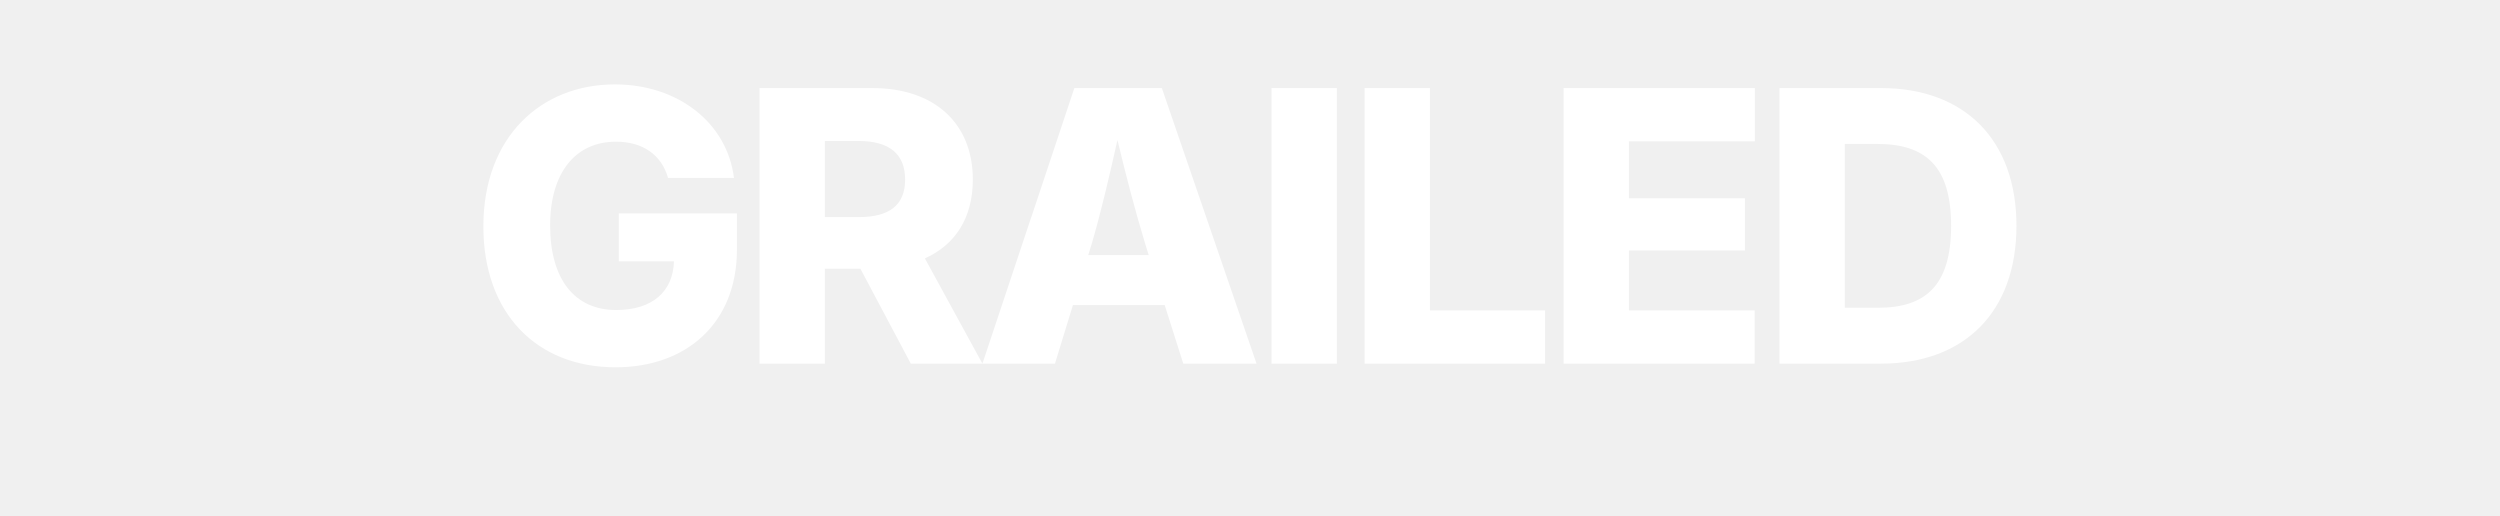
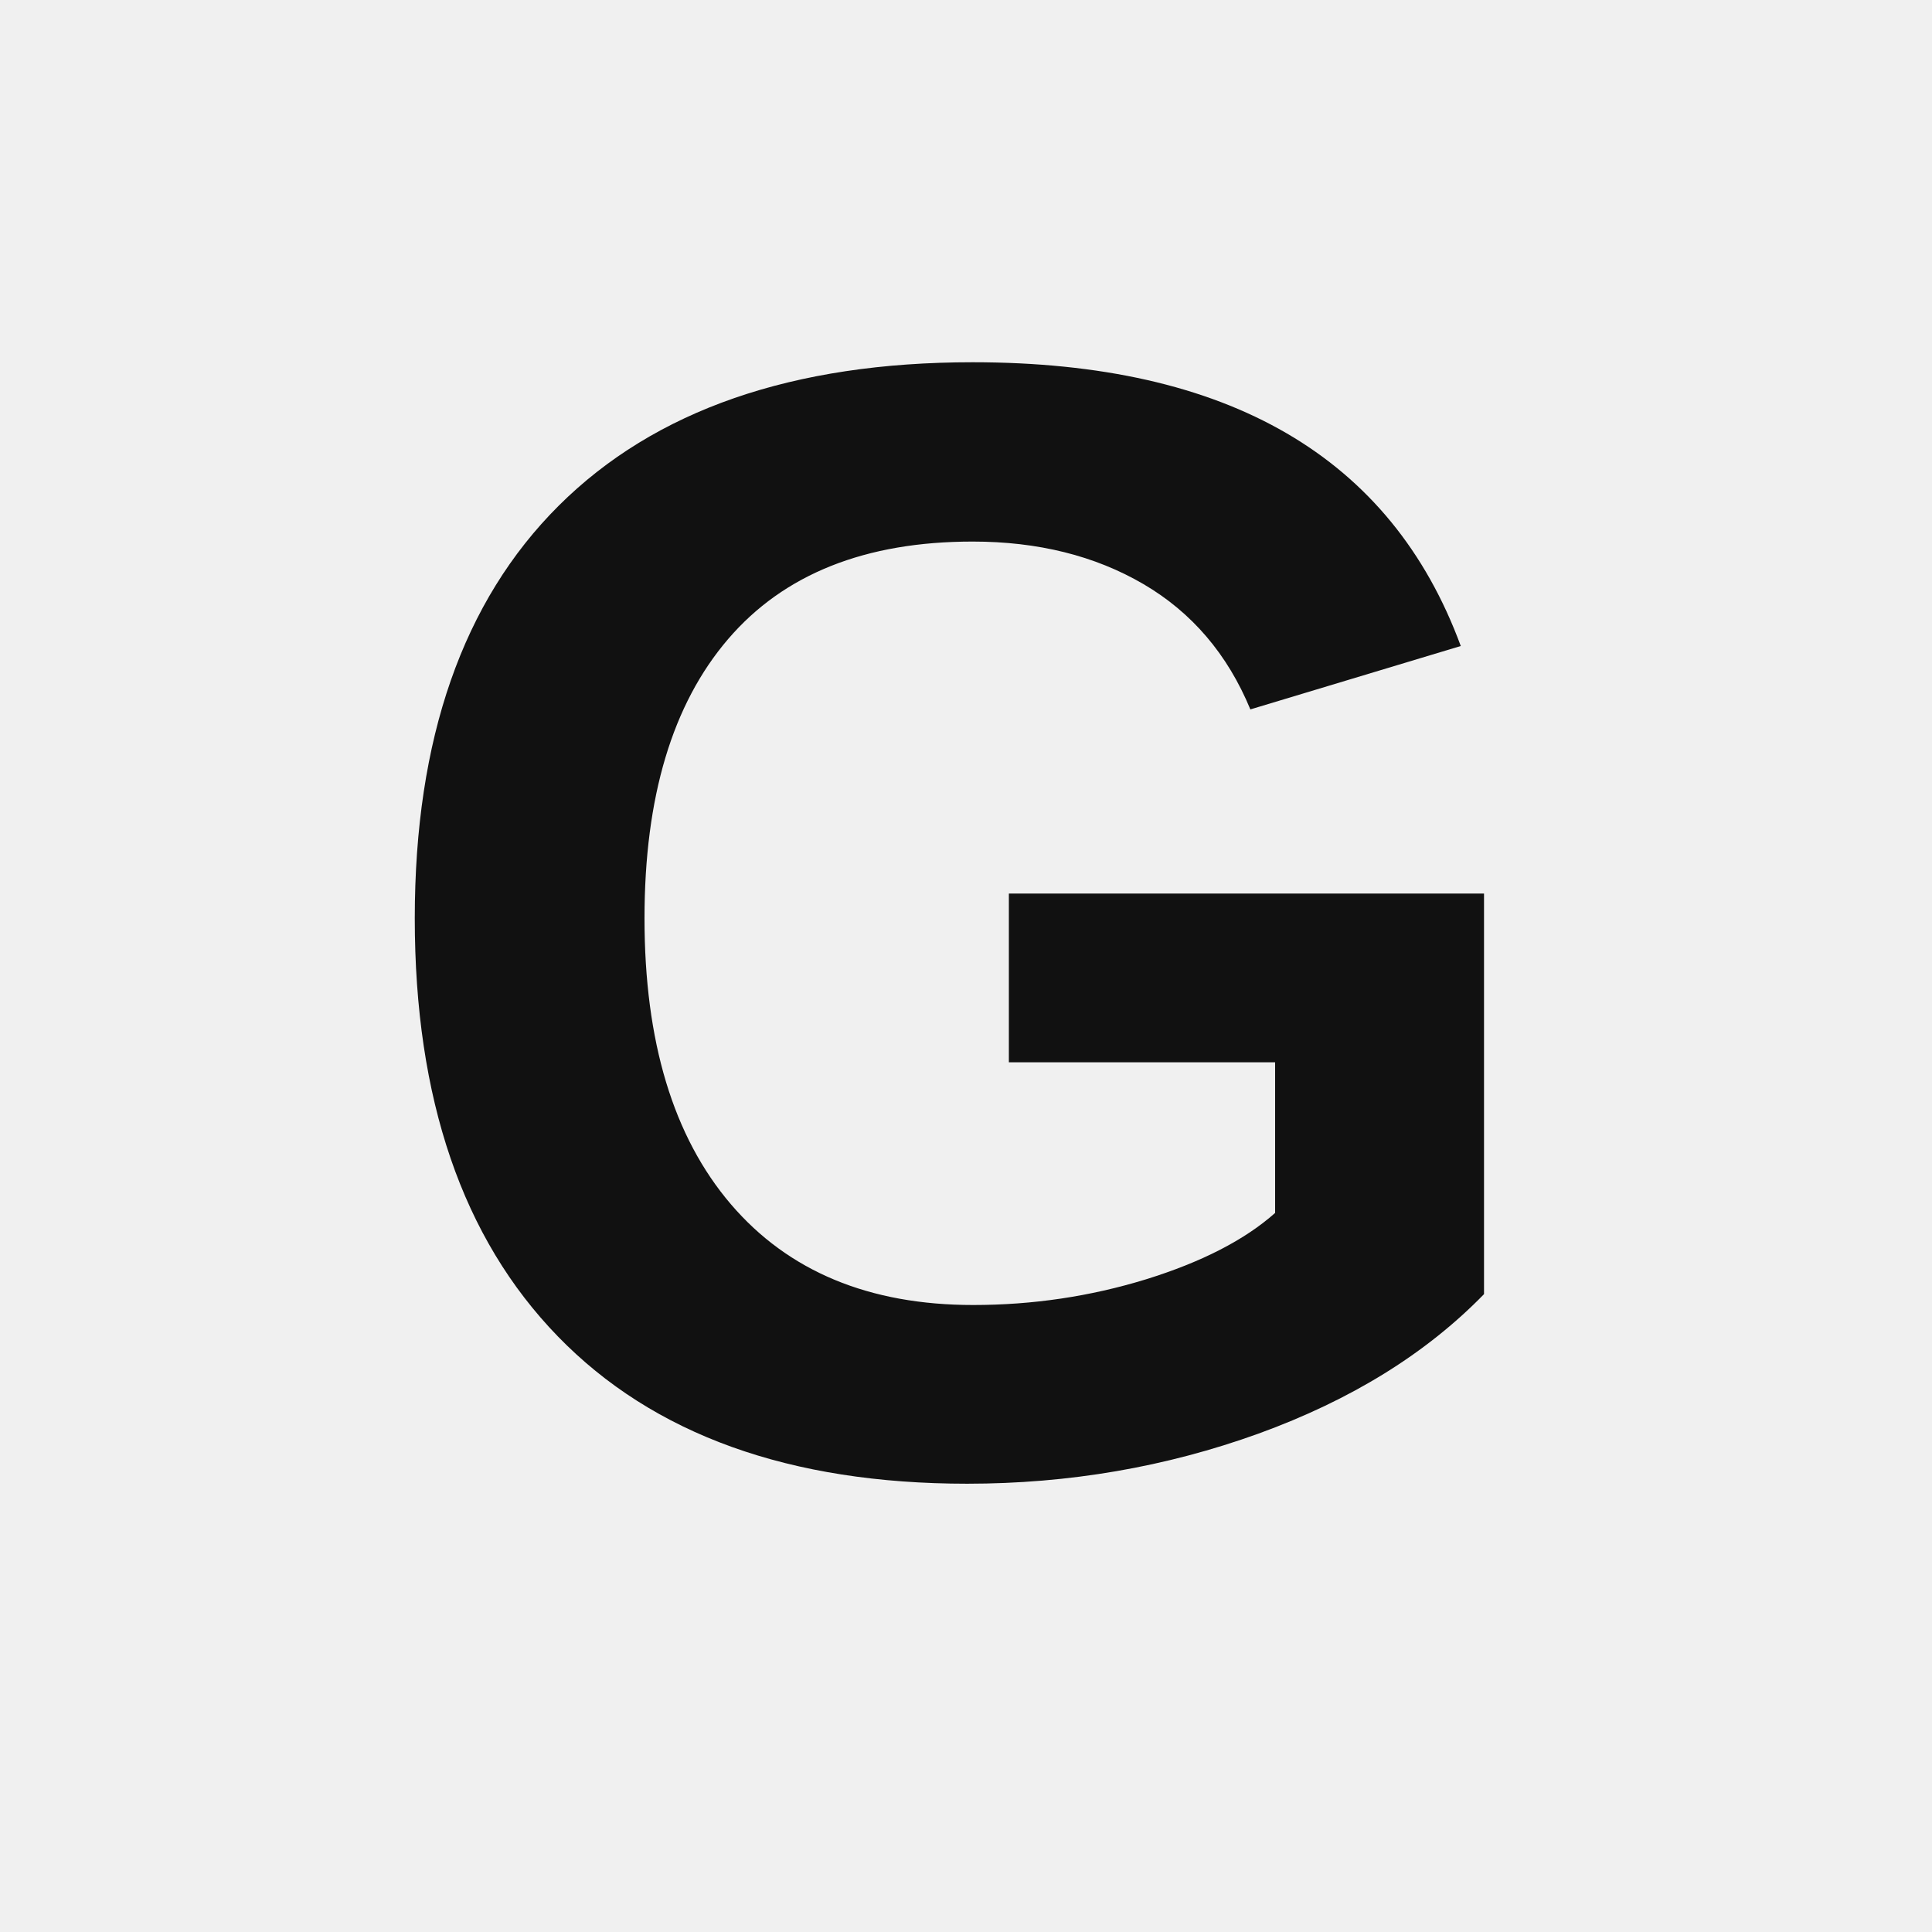
- <svg xmlns="http://www.w3.org/2000/svg" viewBox="0 0 330 68" role="img" aria-labelledby="grailedTitle">
-   <text x="165" y="48" text-anchor="middle" fill="#fff" font-family="Inter, Arial, Helvetica, sans-serif" font-size="50" font-weight="800" letter-spacing="-2">GRAILED</text>
+ <svg xmlns="http://www.w3.org/2000/svg" viewBox="0 0 100 100">
+   <text x="50" y="76" text-anchor="middle" font-family="Arial, Helvetica, sans-serif" font-size="82" font-weight="700" fill="#111111">G</text>
</svg>
